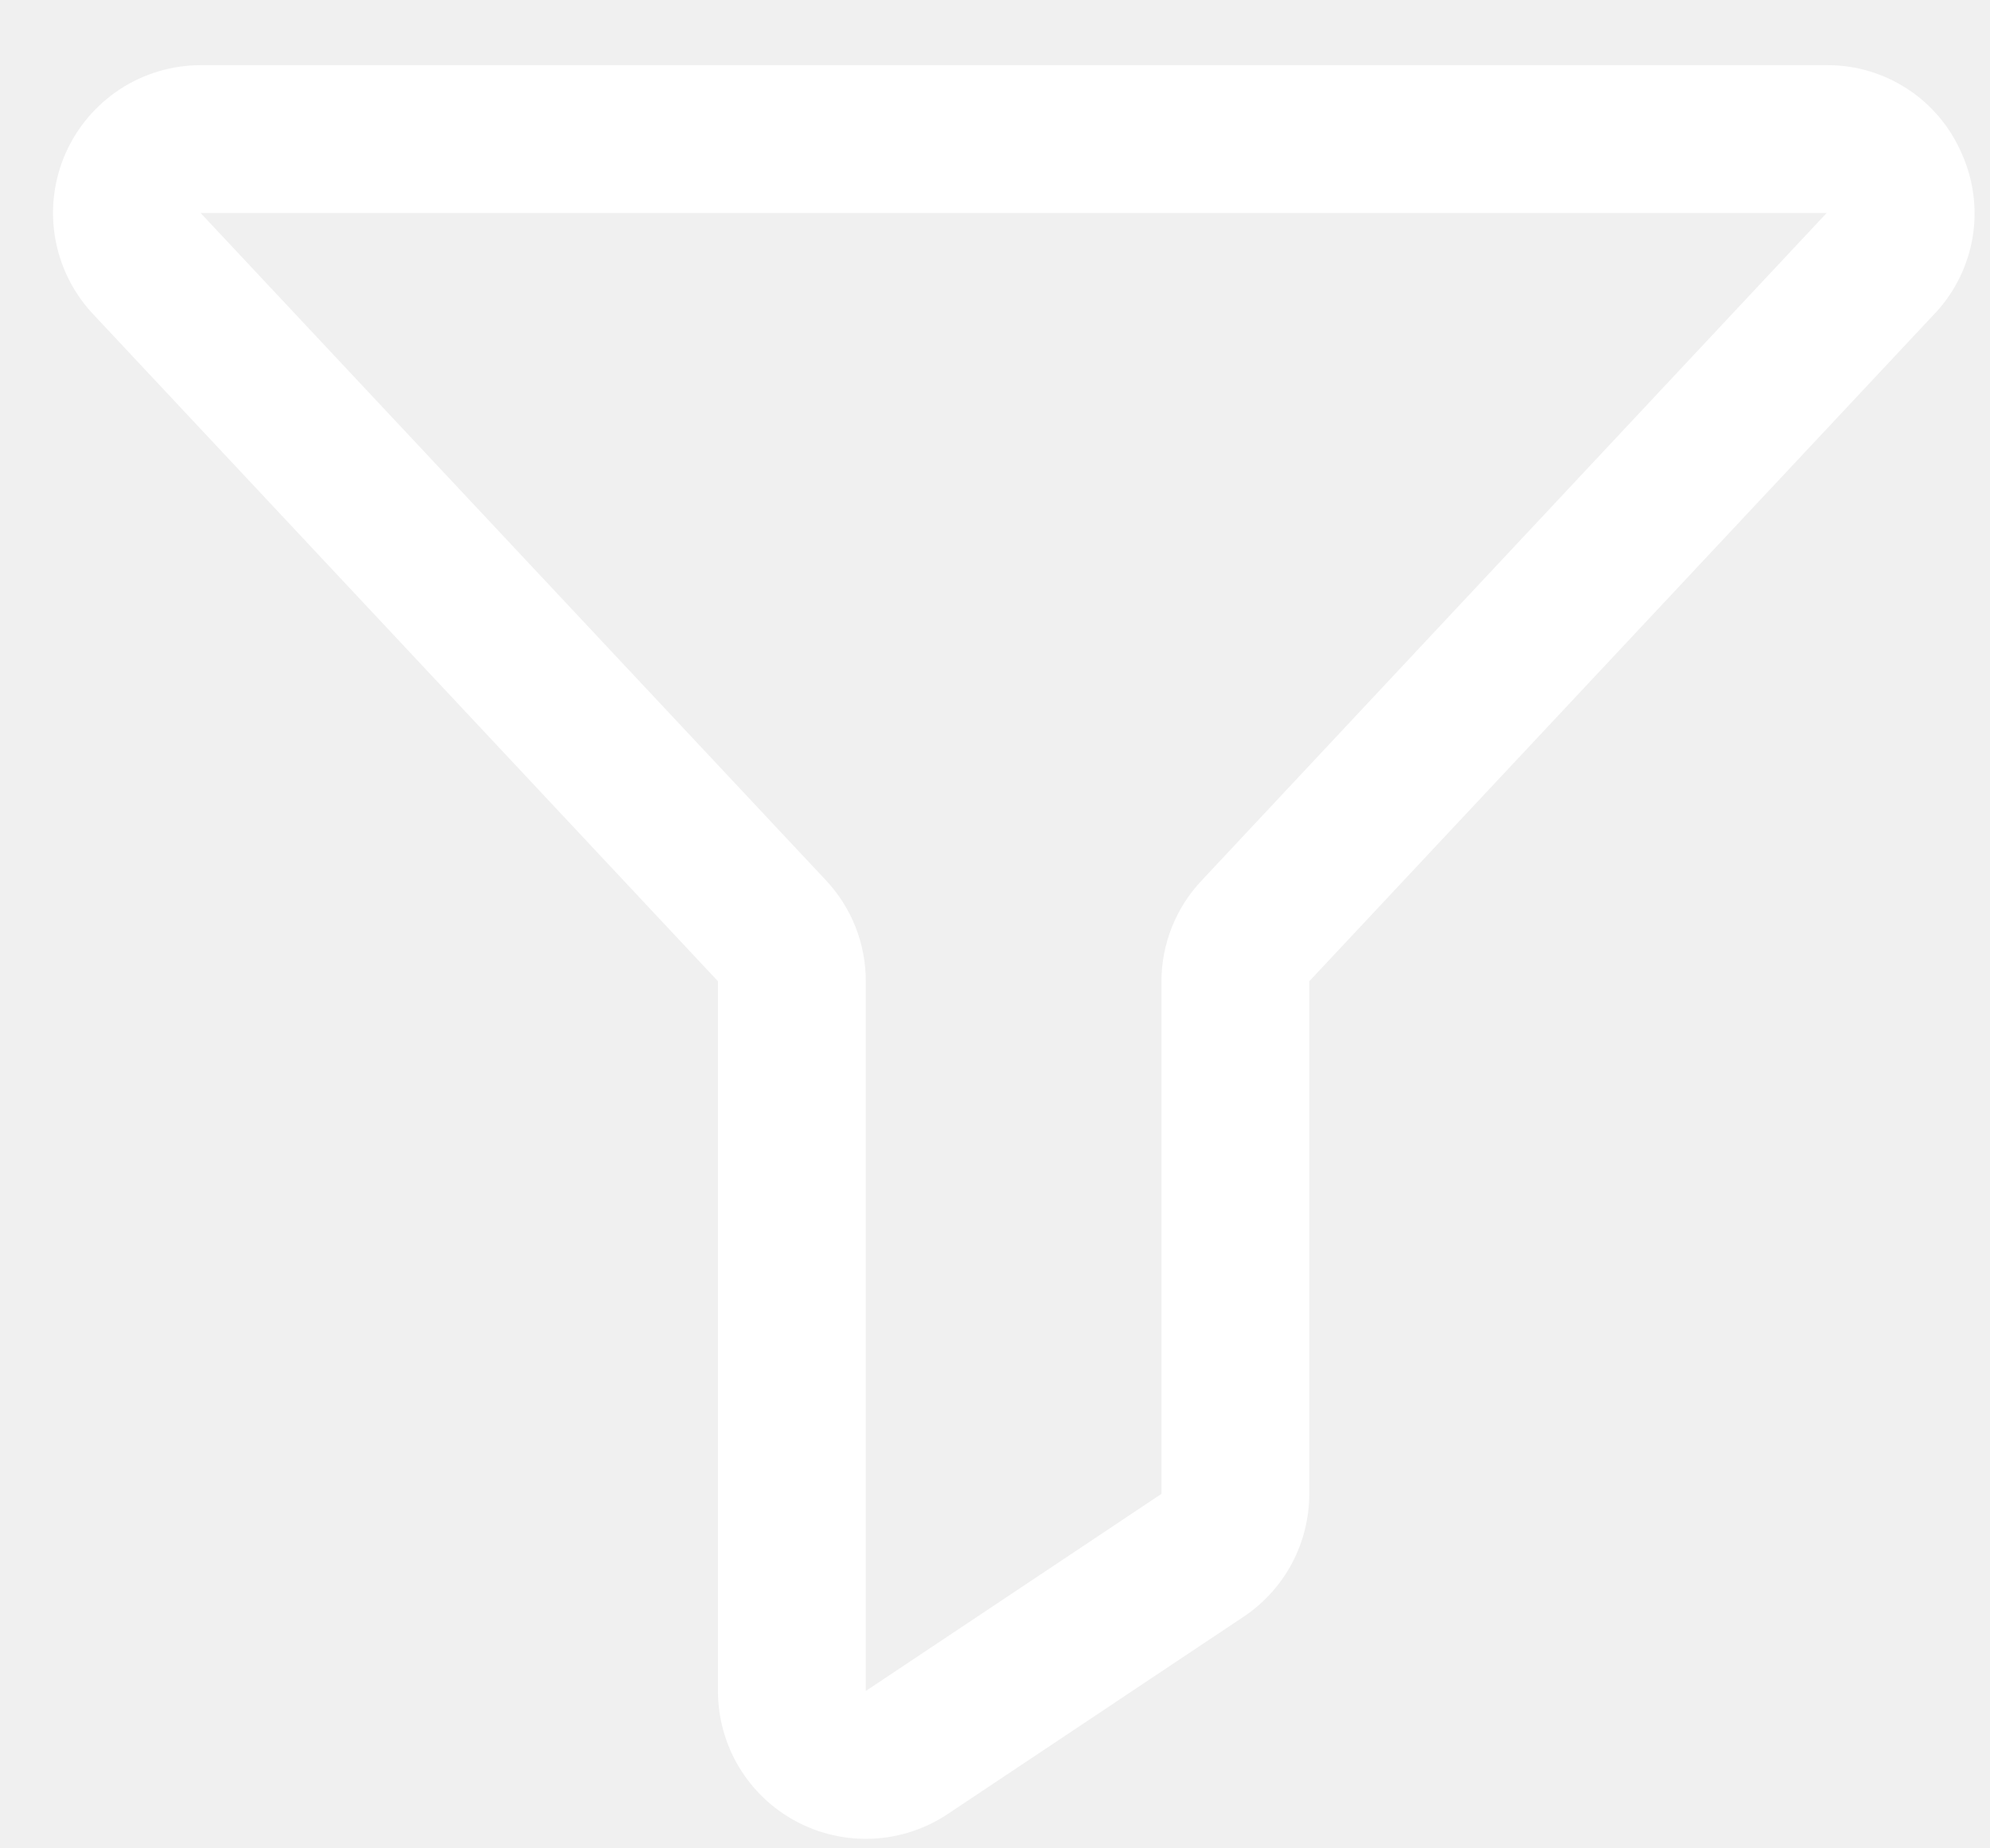
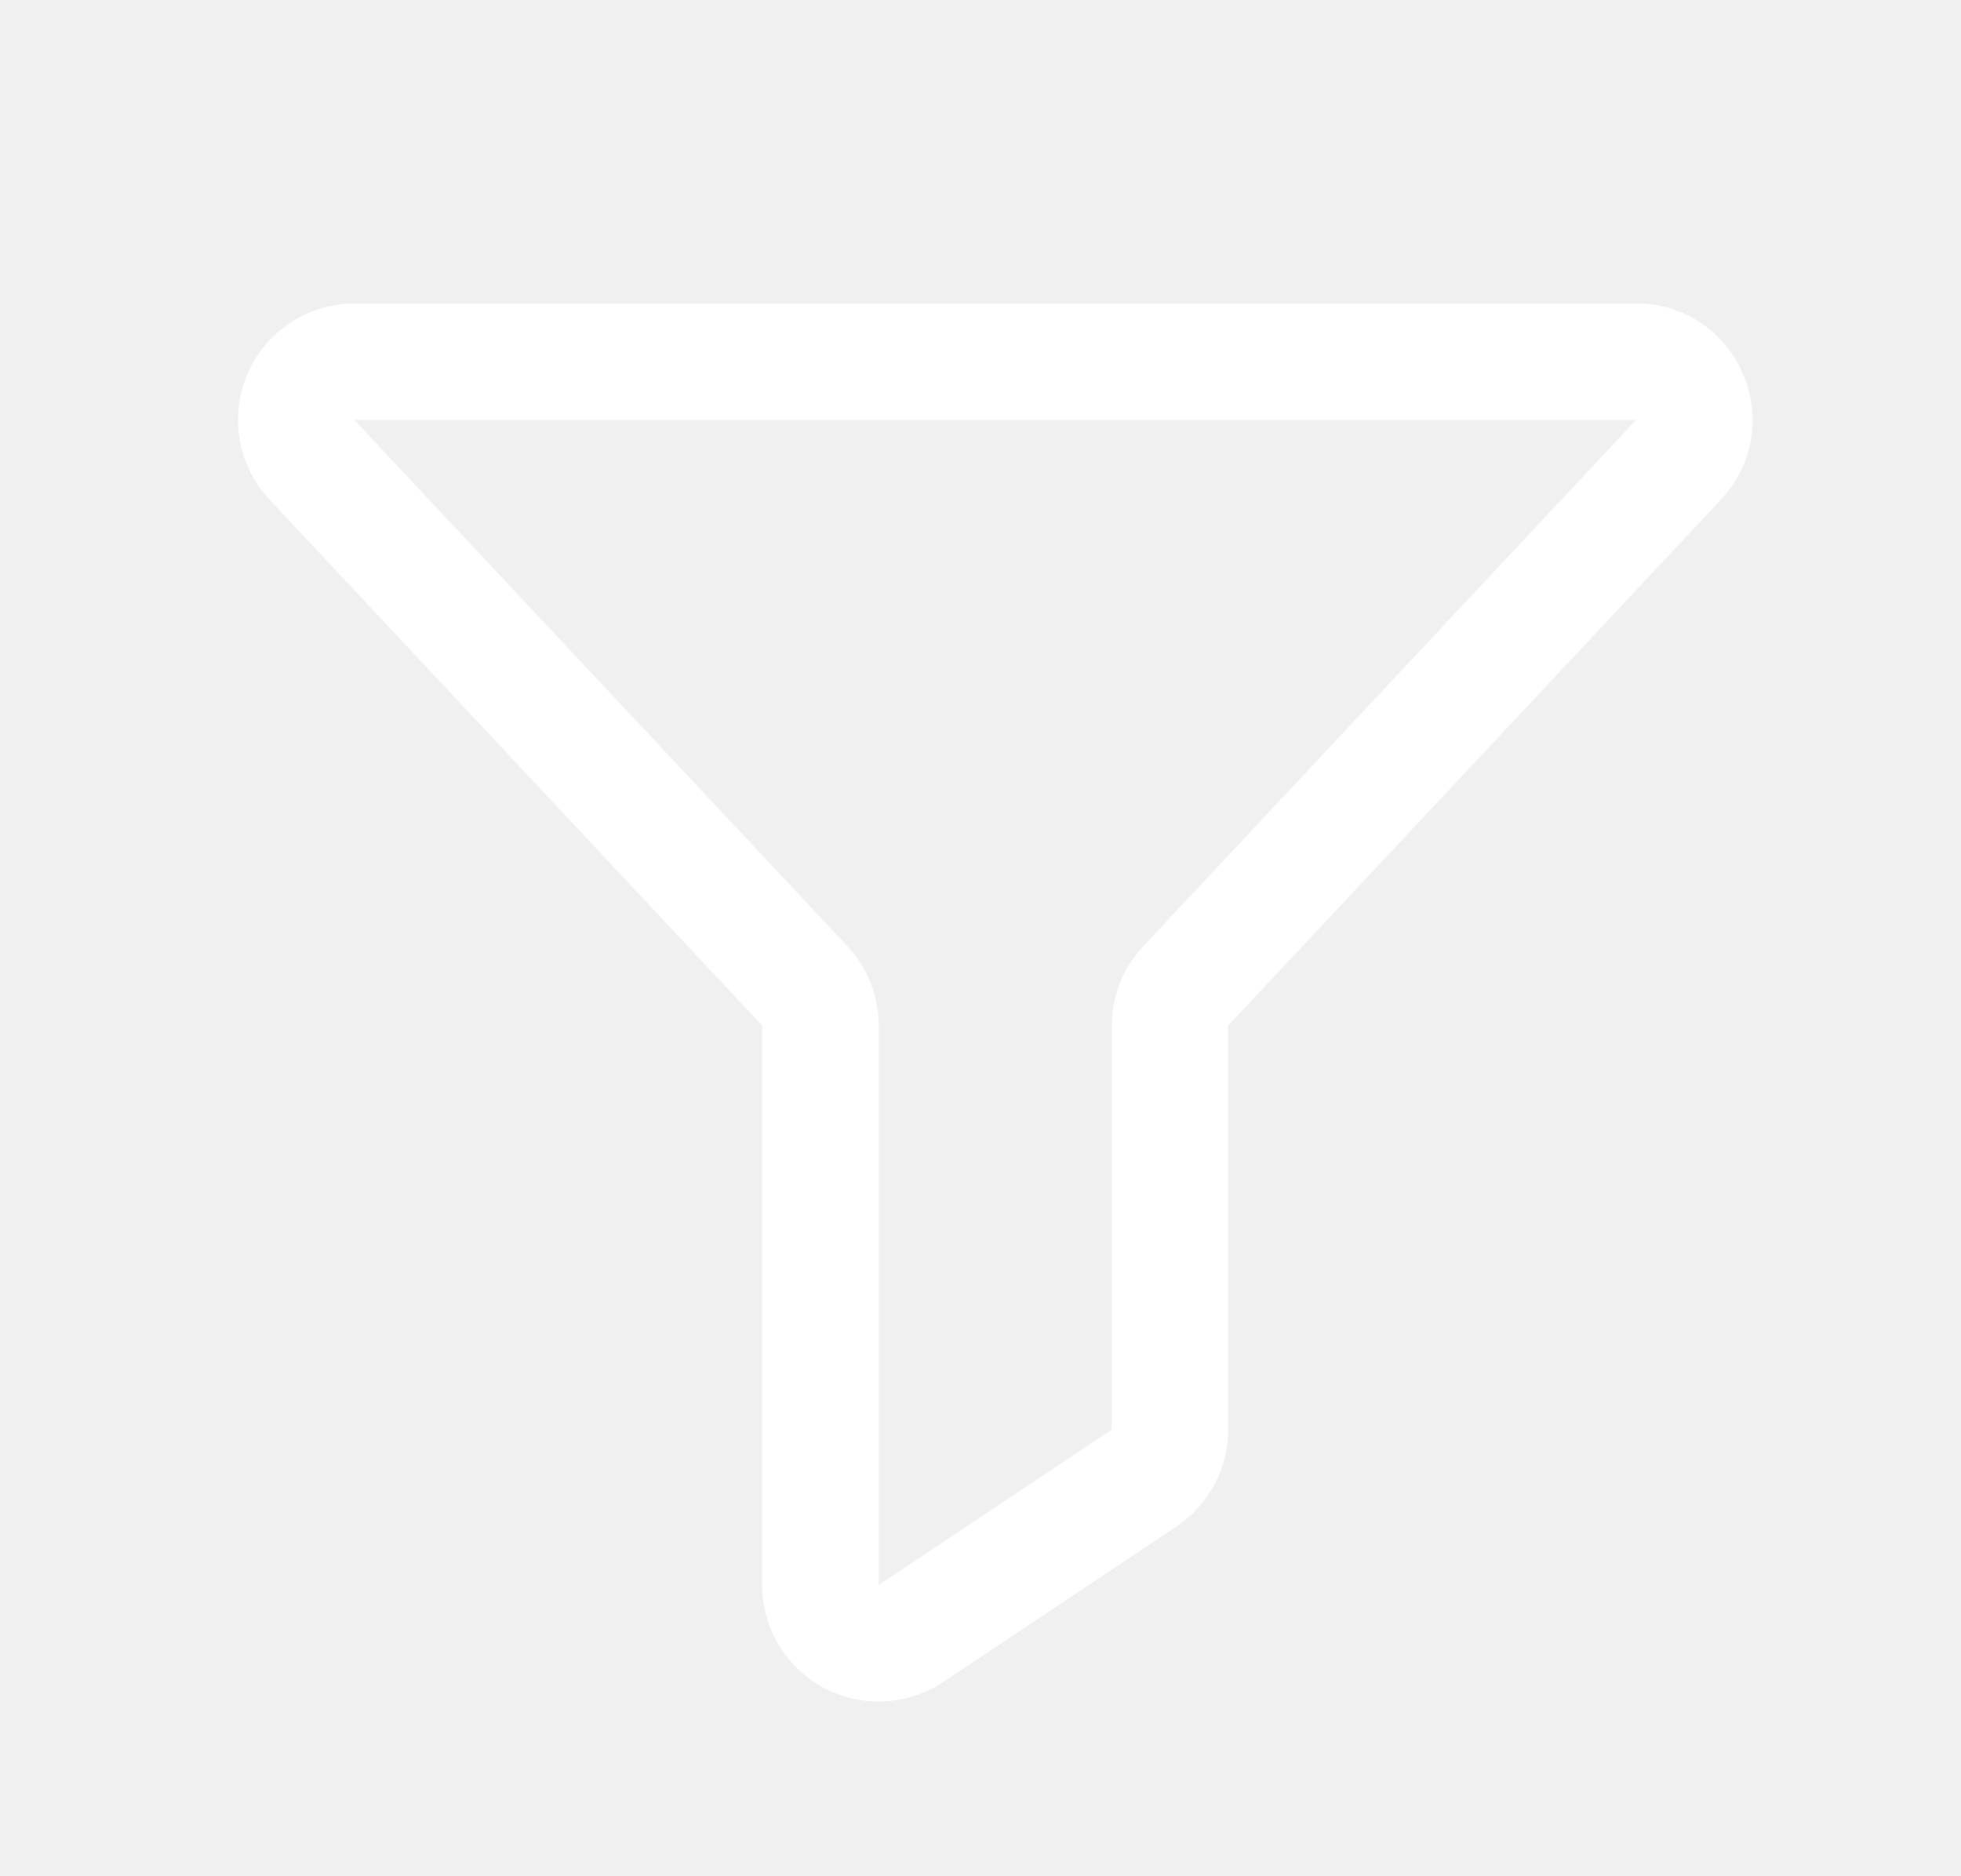
- <svg xmlns="http://www.w3.org/2000/svg" width="28" height="26" viewBox="0 0 28 26" fill="none">
-   <path d="M27.6 2.156C27.44 1.786 27.175 1.471 26.837 1.251C26.5 1.031 26.105 0.914 25.702 0.917H2.822C2.419 0.918 2.026 1.035 1.689 1.255C1.352 1.475 1.086 1.789 0.923 2.157C0.761 2.525 0.708 2.933 0.773 3.33C0.838 3.728 1.016 4.098 1.287 4.396L1.297 4.407L10.102 13.809V23.797C10.102 24.173 10.204 24.543 10.397 24.866C10.591 25.189 10.868 25.453 11.2 25.631C11.532 25.809 11.906 25.893 12.282 25.875C12.658 25.857 13.022 25.737 13.335 25.528L17.495 22.754C17.78 22.564 18.014 22.307 18.176 22.005C18.337 21.703 18.422 21.365 18.422 21.023V13.809L27.228 4.407L27.239 4.396C27.512 4.099 27.692 3.728 27.757 3.33C27.821 2.932 27.766 2.523 27.6 2.156ZM16.906 12.393C16.545 12.776 16.343 13.282 16.342 13.809V21.023L12.182 23.797V13.809C12.183 13.28 11.982 12.772 11.62 12.387L2.822 2.997H25.702L16.906 12.393Z" fill="white" />
+ <svg xmlns="http://www.w3.org/2000/svg" width="23" height="22" viewBox="0 0 23 22" fill="none">
+   <path d="M20.436 4.373C20.331 4.13 20.156 3.924 19.935 3.779C19.713 3.634 19.454 3.558 19.189 3.559H4.155C3.891 3.56 3.632 3.637 3.411 3.782C3.189 3.926 3.015 4.132 2.908 4.374C2.801 4.616 2.767 4.884 2.809 5.145C2.852 5.406 2.969 5.649 3.147 5.845L3.154 5.853L8.939 12.03V18.593C8.939 18.84 9.006 19.083 9.133 19.295C9.26 19.507 9.442 19.681 9.66 19.798C9.878 19.915 10.124 19.97 10.371 19.958C10.618 19.946 10.857 19.868 11.063 19.73L13.796 17.908C13.984 17.783 14.137 17.614 14.244 17.415C14.35 17.217 14.405 16.995 14.405 16.77V12.03L20.192 5.853L20.198 5.845C20.378 5.65 20.497 5.407 20.539 5.145C20.581 4.883 20.545 4.615 20.436 4.373ZM13.409 11.1C13.172 11.352 13.04 11.684 13.039 12.03V16.77L10.306 18.593V12.03C10.306 11.683 10.174 11.349 9.936 11.096L4.155 4.926H19.189L13.409 11.1Z" fill="white" />
</svg>
